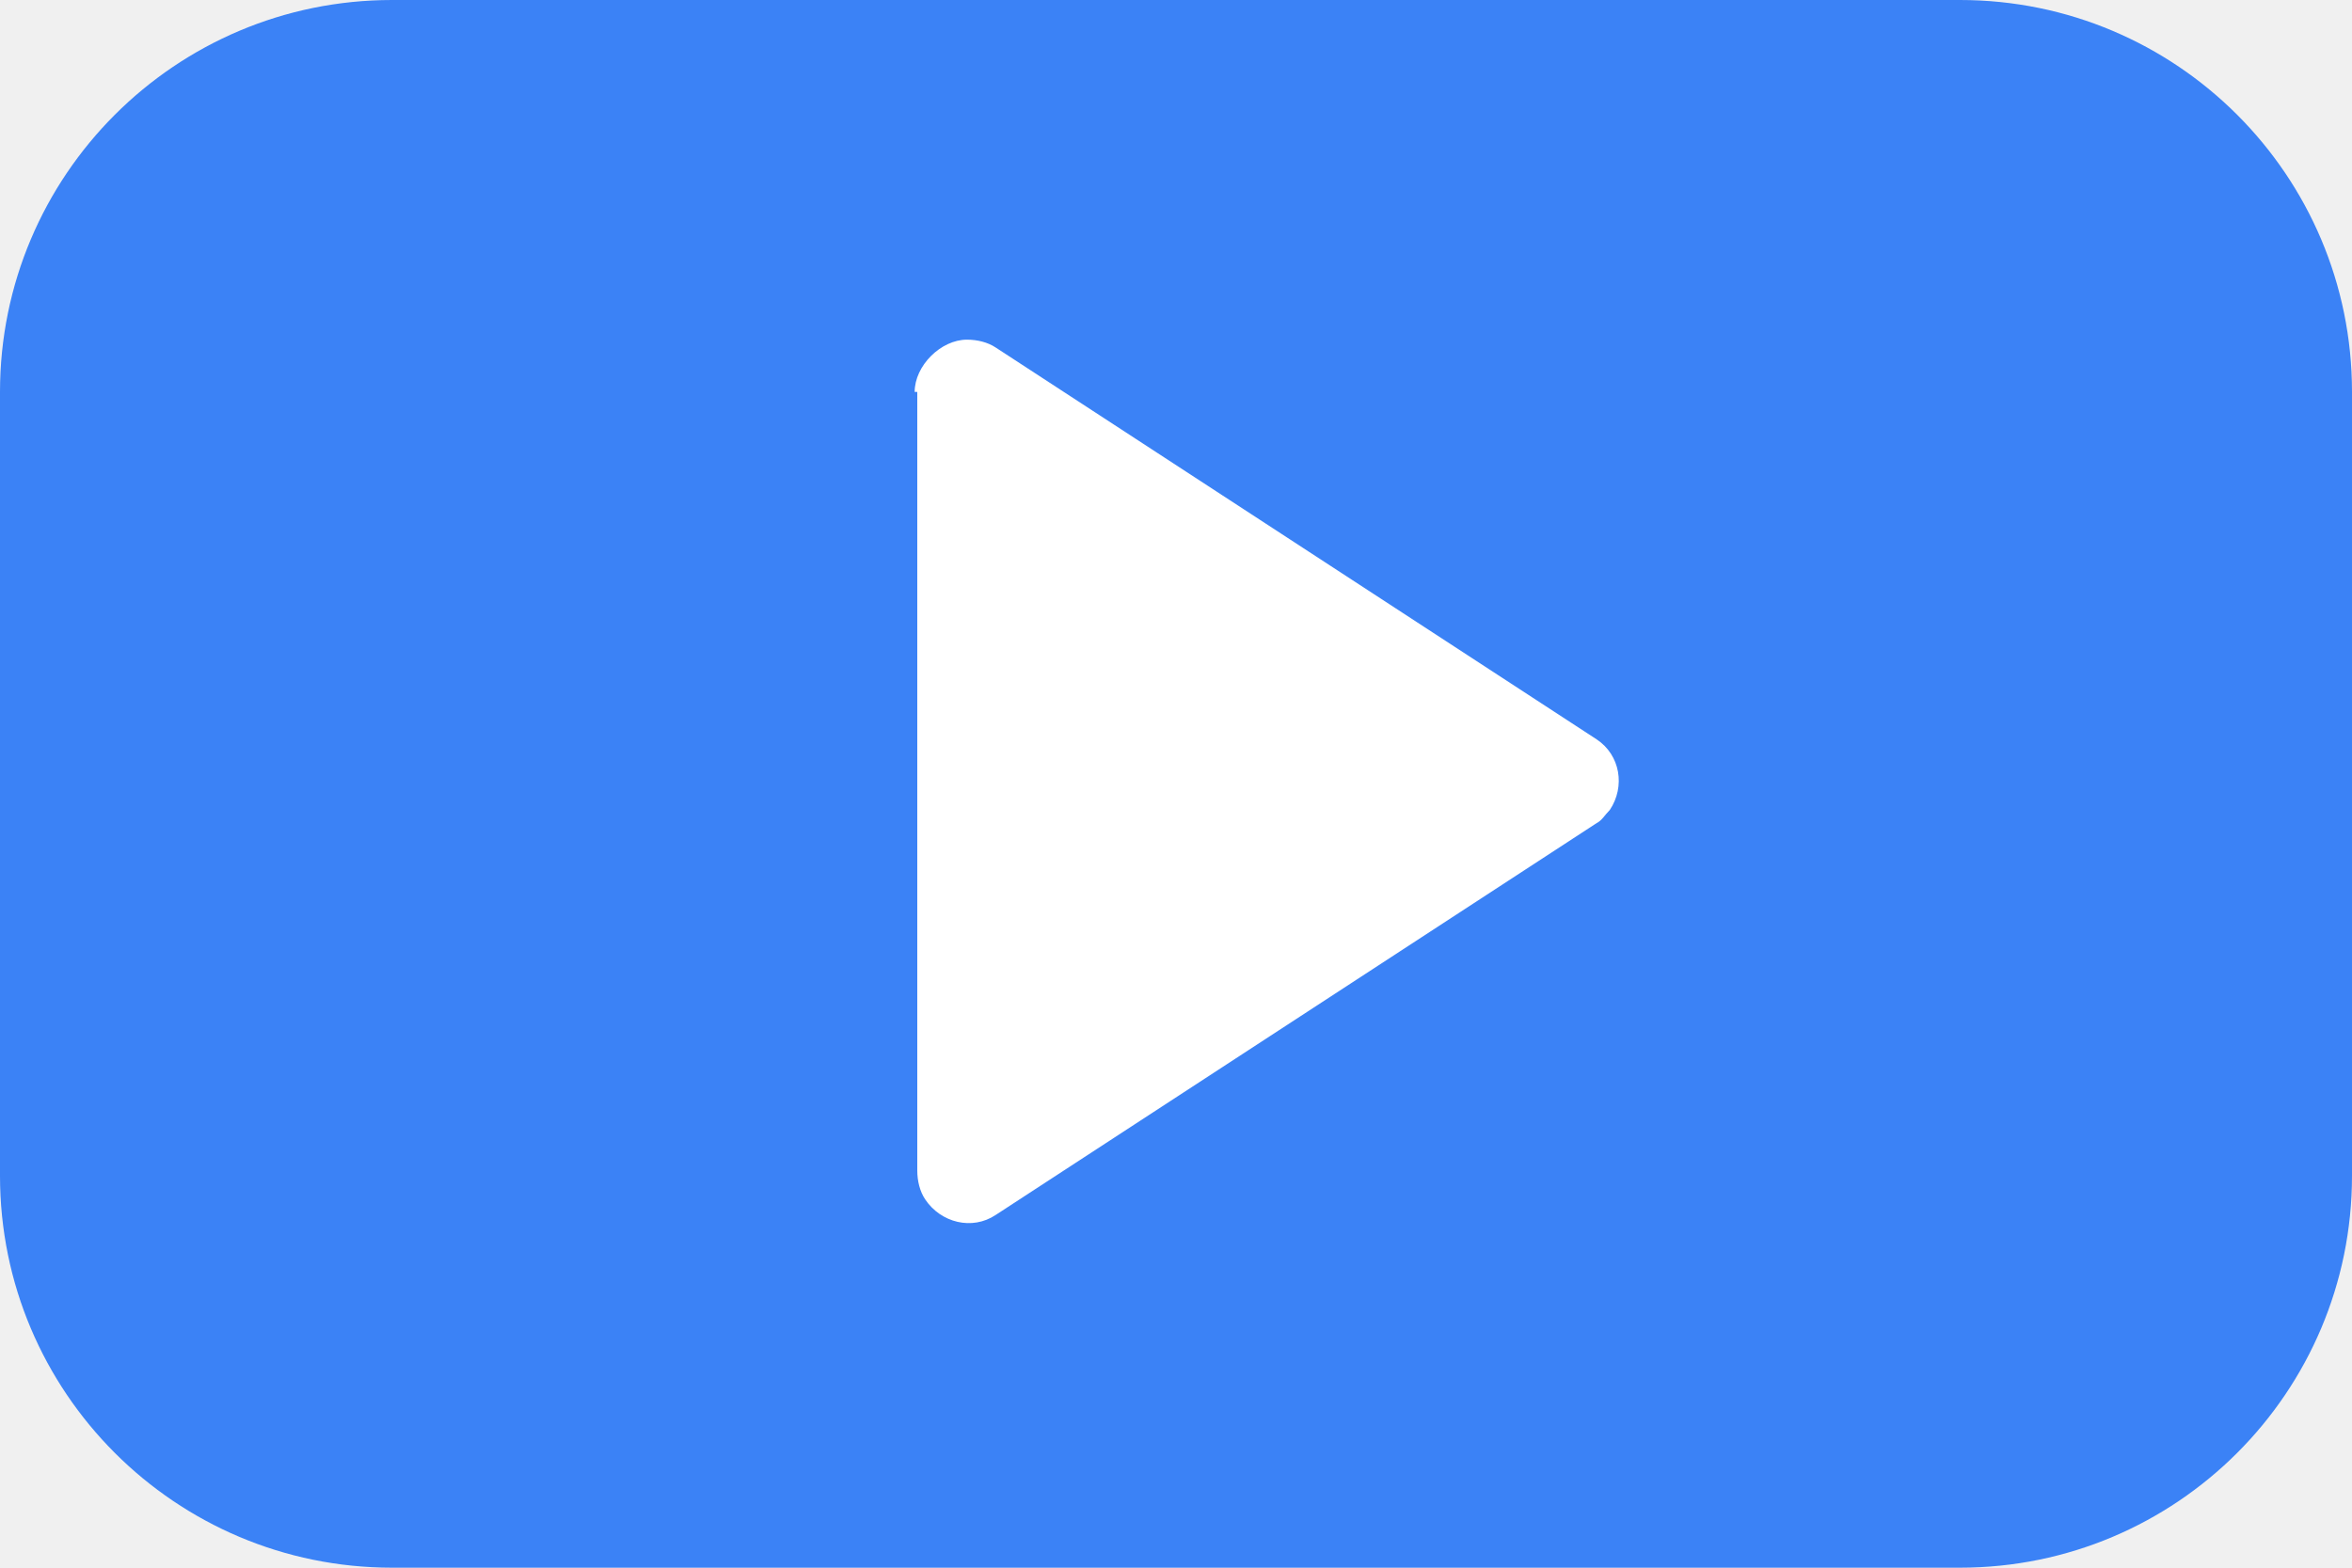
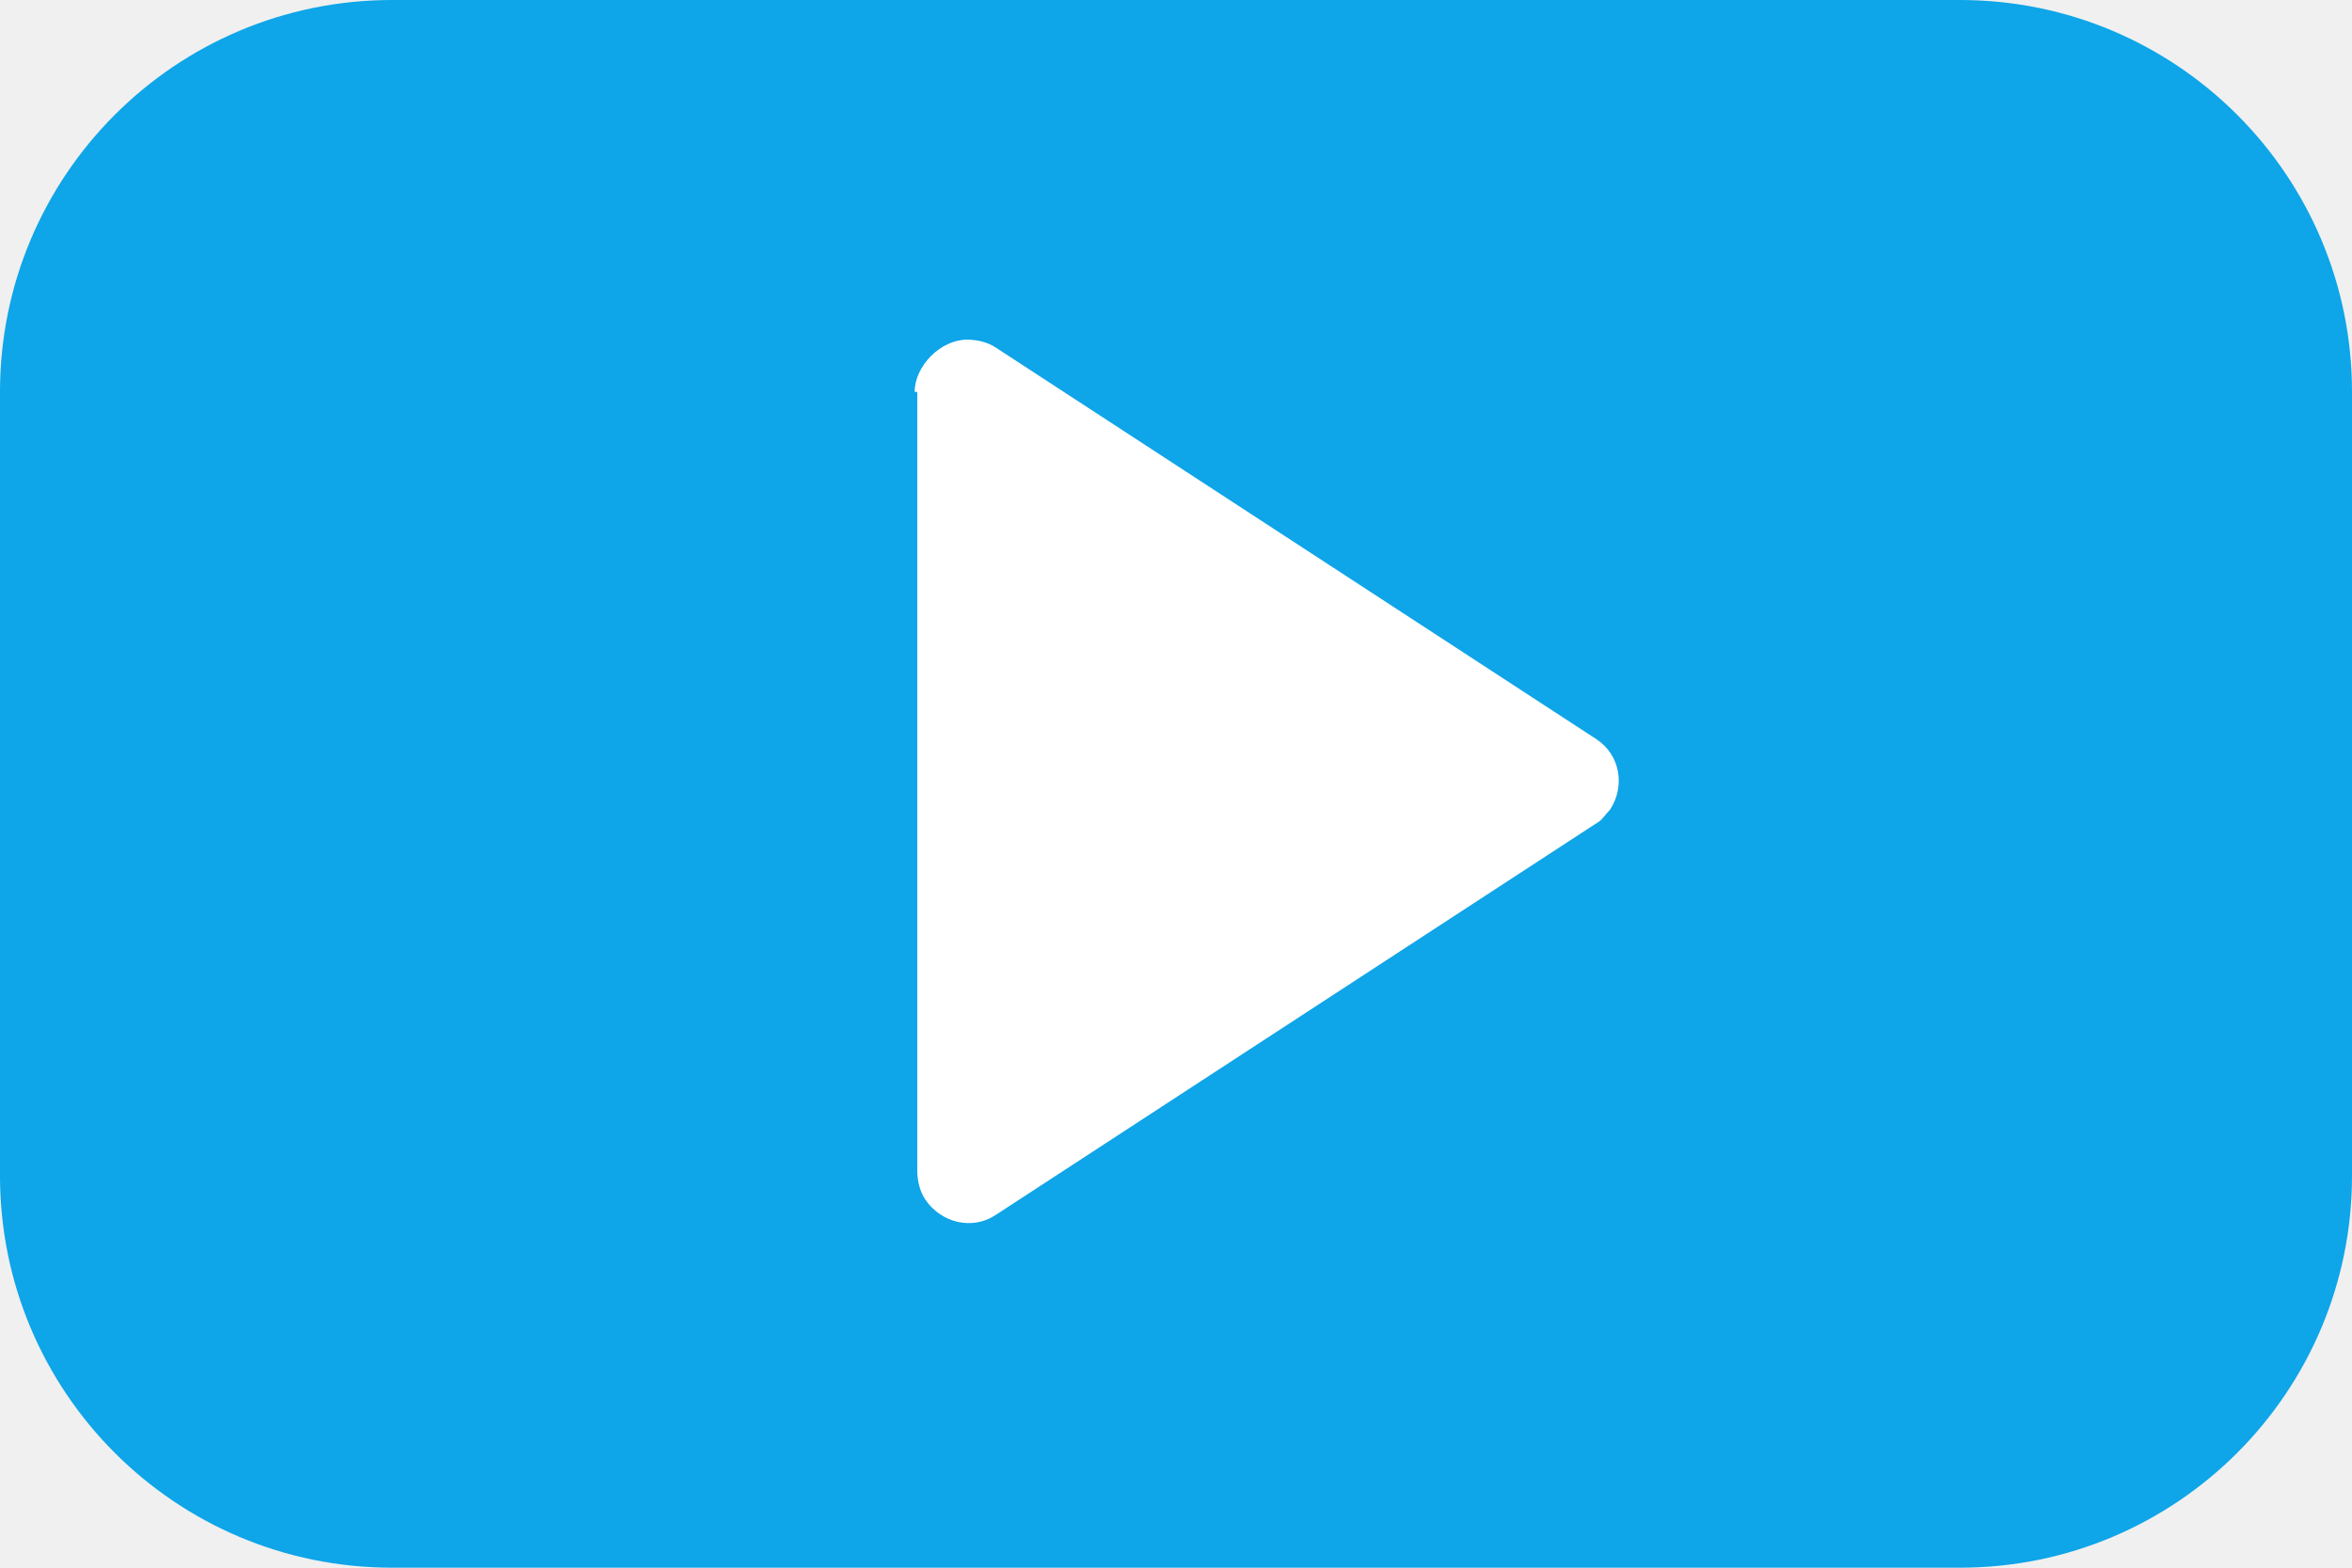
<svg xmlns="http://www.w3.org/2000/svg" viewBox="0 0 90 60">
-   <rect width="90" height="60" rx="15" fill="#3b82f6" />
+   <rect width="90" height="60" rx="15" fill="#0ea5e9" />
  <path d="M35 15c0-1 1-2 2-2 .4 0 .8.1 1.1.3l23 15c.9.6 1.1 1.8.5 2.7-.2.2-.3.4-.5.5l-23 15c-.9.6-2.1.3-2.7-.6-.2-.3-.3-.7-.3-1.1V15z" fill="white" />
</svg>
